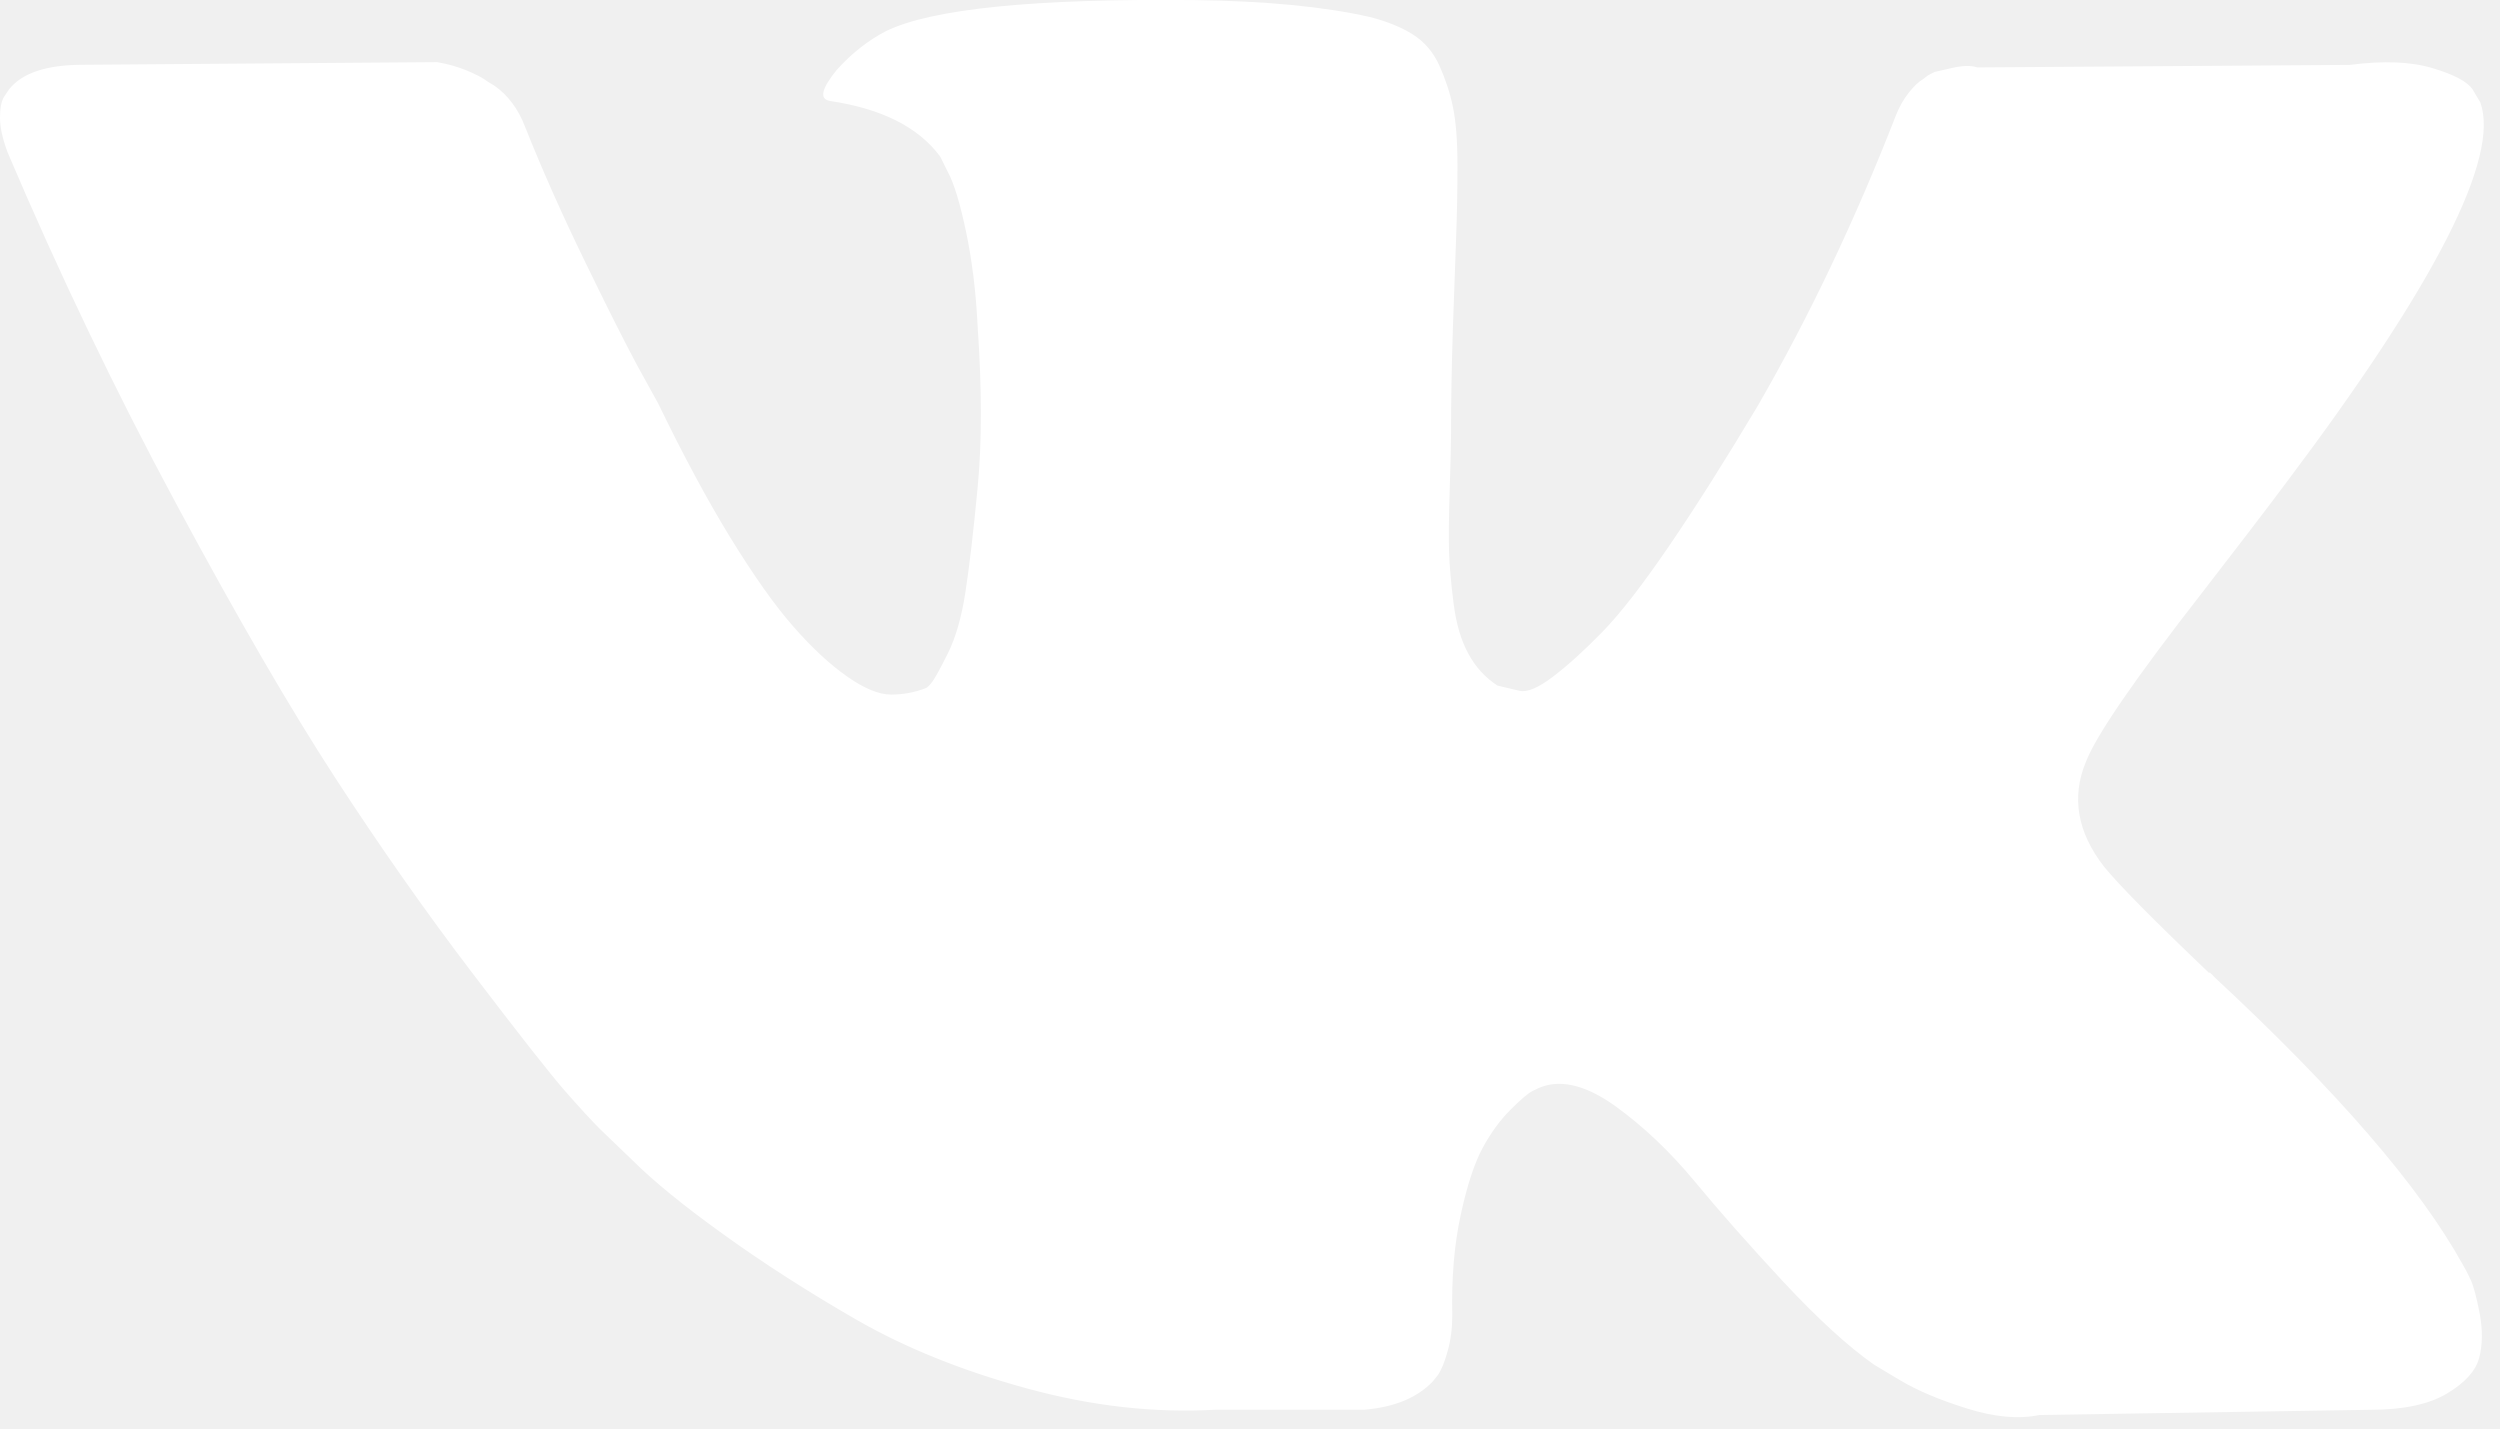
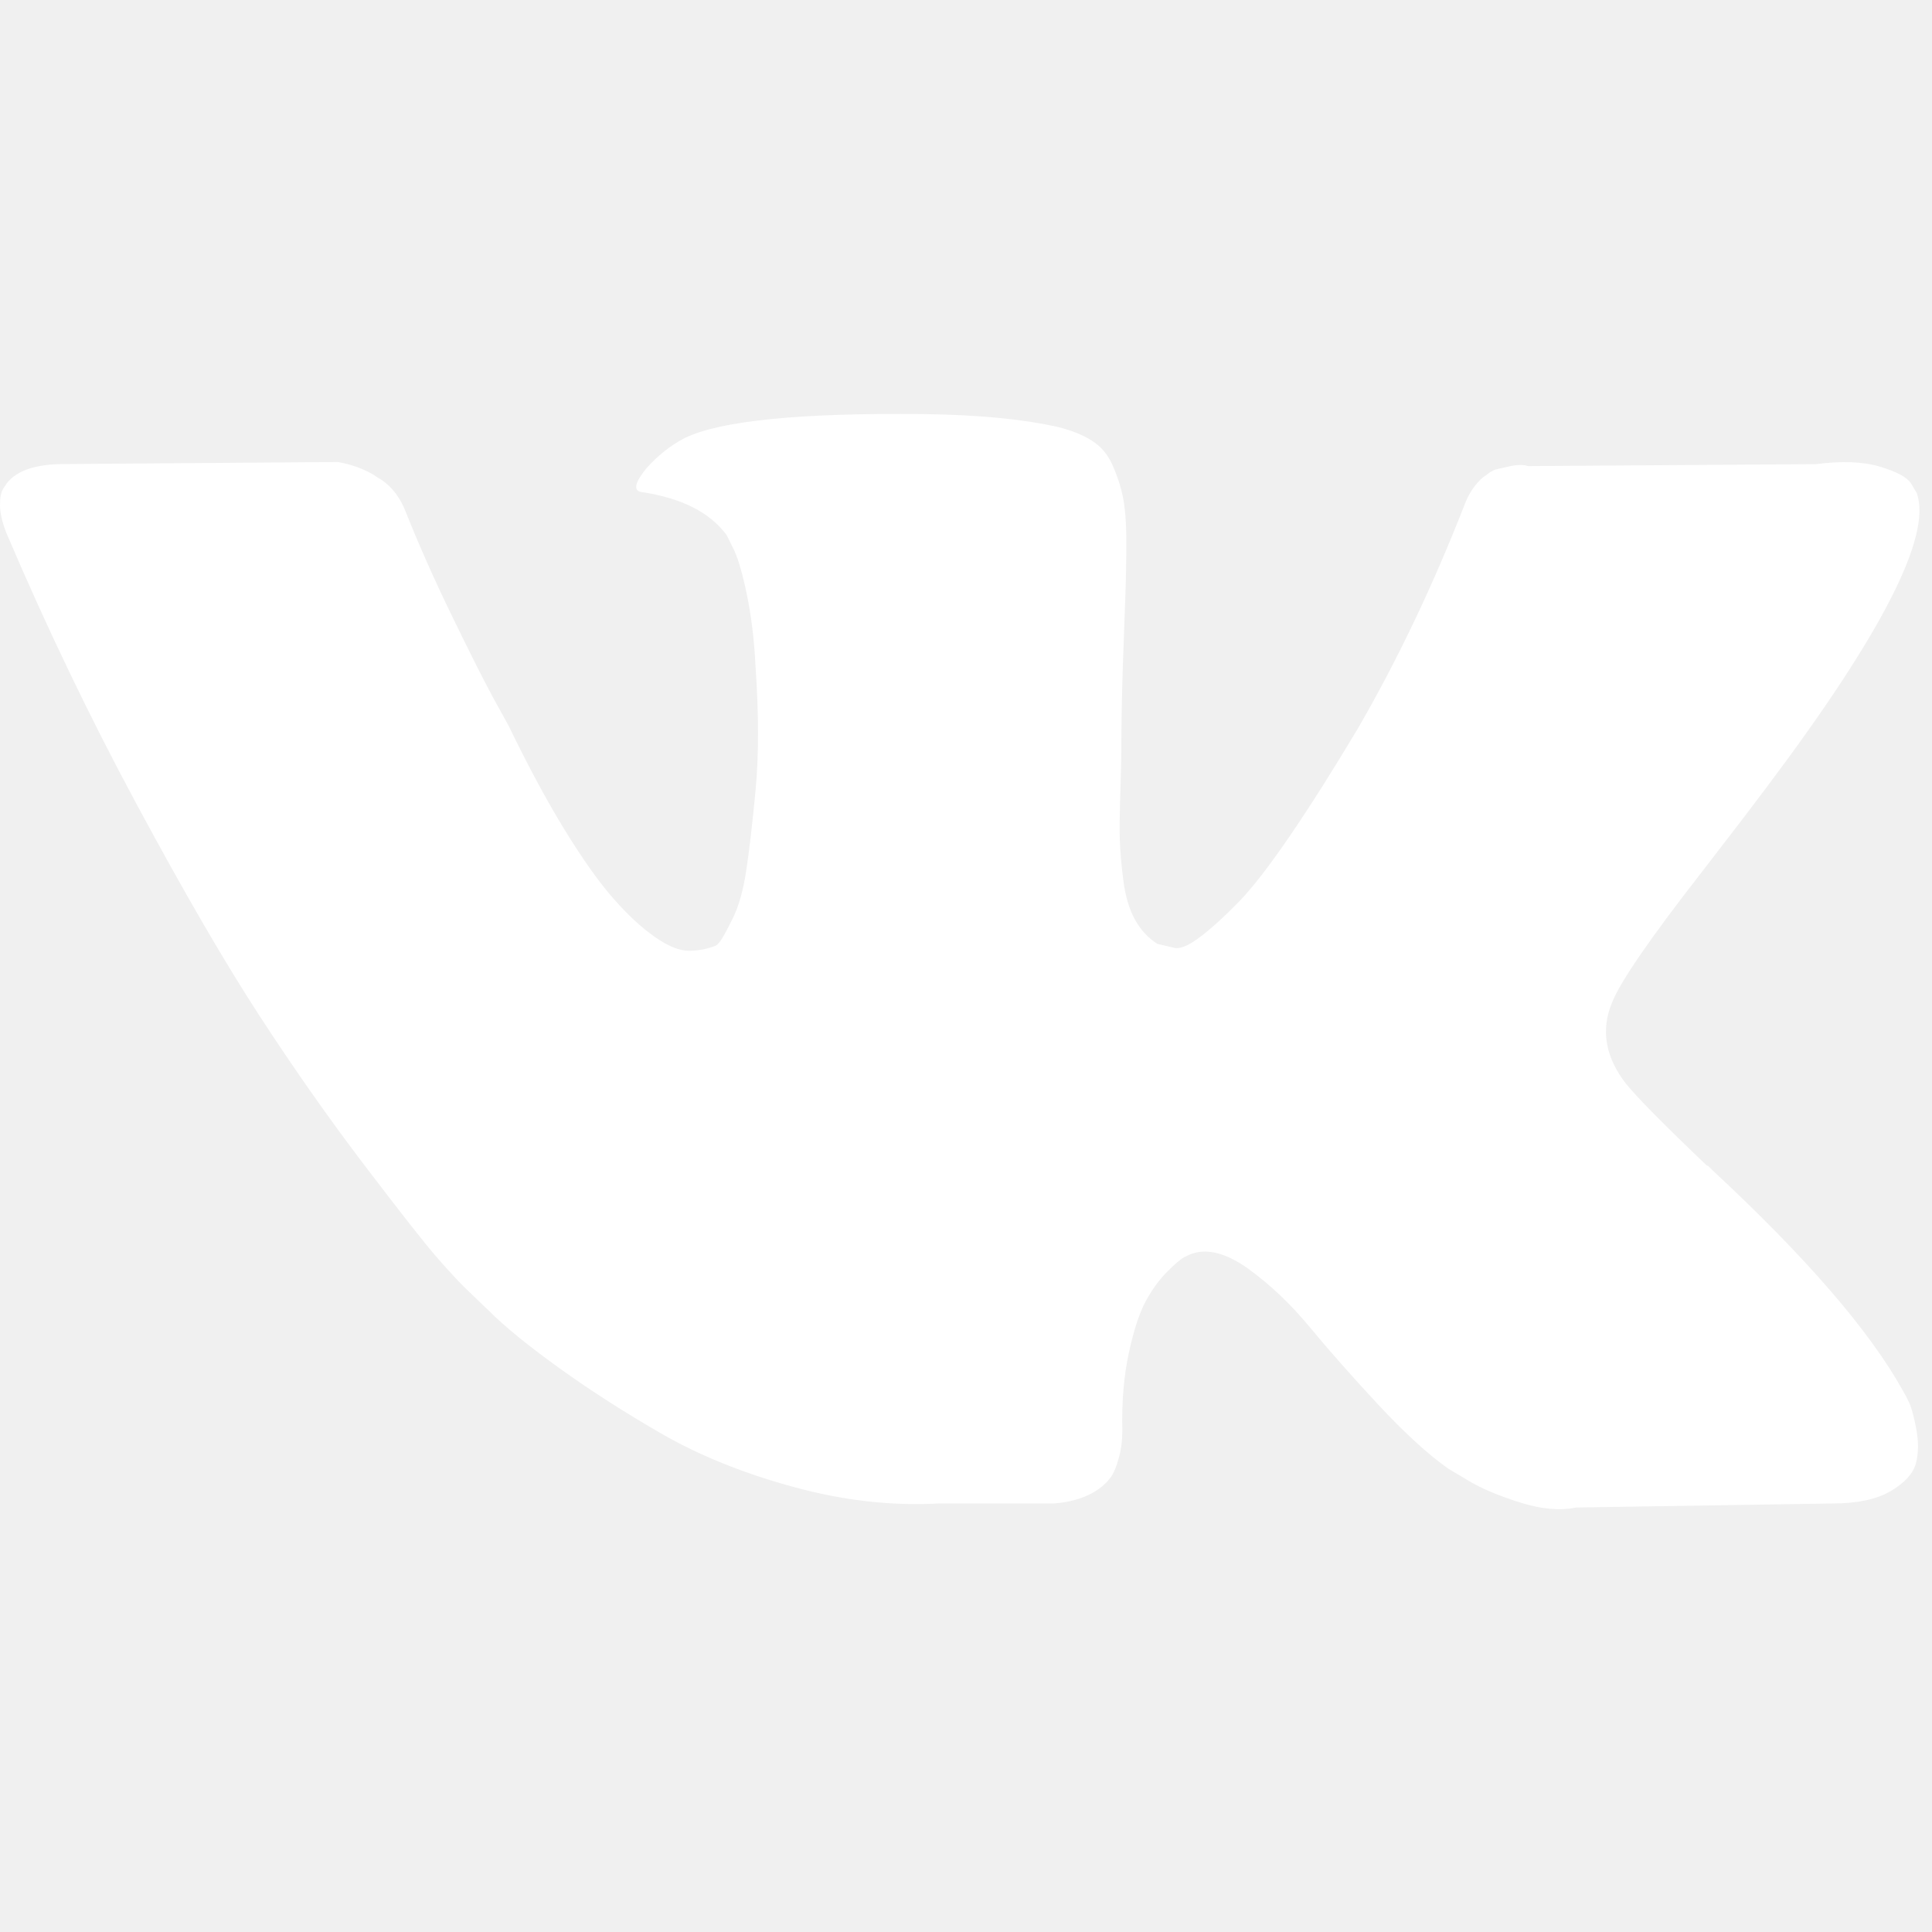
- <svg xmlns="http://www.w3.org/2000/svg" xmlns:xlink="http://www.w3.org/1999/xlink" version="1.1" id="Layer_1" x="0px" y="0px" width="126px" height="72px" viewBox="0 0 126 72" enable-background="new 0 0 126 72" xml:space="preserve">
+ <svg xmlns="http://www.w3.org/2000/svg" xmlns:xlink="http://www.w3.org/1999/xlink" version="1.1" id="Layer_1" x="0px" y="0px" width="20px" height="20px" viewBox="0 0 126 72" enable-background="new 0 0 126 72" xml:space="preserve">
  <g>
    <g>
      <defs>
        <rect id="SVGID_1_" width="126" height="72" />
      </defs>
      <clipPath id="SVGID_2_">
        <use xlink:href="#SVGID_1_" overflow="visible" />
      </clipPath>
      <path clip-path="url(#SVGID_2_)" fill="#FFFFFF" d="M124.523,64.503c-0.152-0.328-0.293-0.597-0.426-0.816    c-2.172-3.91-6.324-8.711-12.449-14.401l-0.129-0.134l-0.066-0.063l-0.066-0.066h-0.063c-2.781-2.651-4.543-4.434-5.281-5.344    c-1.348-1.738-1.652-3.5-0.914-5.281c0.523-1.348,2.477-4.19,5.867-8.538c1.781-2.302,3.195-4.149,4.234-5.539    c7.52-9.996,10.777-16.383,9.777-19.164l-0.387-0.649c-0.262-0.39-0.934-0.75-2.02-1.074c-1.086-0.327-2.477-0.383-4.172-0.163    L99.656,3.398c-0.301-0.105-0.738-0.099-1.301,0.034c-0.566,0.13-0.852,0.195-0.852,0.195L97.18,3.793l-0.258,0.195    c-0.219,0.129-0.457,0.354-0.719,0.683c-0.258,0.325-0.477,0.707-0.648,1.142c-2.047,5.258-4.367,10.145-6.977,14.663    c-1.609,2.695-3.086,5.031-4.434,7.009c-1.348,1.976-2.477,3.434-3.387,4.366c-0.914,0.935-1.738,1.685-2.477,2.246    c-0.742,0.567-1.305,0.806-1.695,0.72c-0.391-0.091-0.762-0.177-1.109-0.263c-0.609-0.39-1.098-0.922-1.465-1.597    c-0.371-0.672-0.621-1.52-0.75-2.543c-0.129-1.021-0.207-1.899-0.23-2.637c-0.02-0.738-0.008-1.785,0.035-3.129    c0.043-1.349,0.066-2.263,0.066-2.738c0-1.653,0.031-3.446,0.094-5.379c0.066-1.935,0.121-3.465,0.164-4.594    c0.043-1.13,0.066-2.324,0.066-3.587c0-1.258-0.078-2.245-0.23-2.965c-0.148-0.715-0.379-1.41-0.684-2.086    c-0.305-0.672-0.75-1.194-1.336-1.562c-0.586-0.371-1.313-0.664-2.18-0.883c-2.305-0.521-5.238-0.802-8.8-0.849    c-8.082-0.086-13.274,0.438-15.579,1.567c-0.914,0.476-1.738,1.129-2.476,1.953c-0.781,0.957-0.891,1.479-0.328,1.565    c2.609,0.392,4.453,1.325,5.543,2.802l0.39,0.784c0.305,0.563,0.61,1.563,0.911,2.996c0.304,1.435,0.5,3.021,0.585,4.758    c0.219,3.173,0.219,5.888,0,8.149c-0.214,2.257-0.421,4.019-0.617,5.277c-0.195,1.262-0.488,2.28-0.879,3.065    c-0.39,0.782-0.652,1.258-0.785,1.435c-0.129,0.172-0.238,0.28-0.324,0.323c-0.566,0.22-1.152,0.328-1.762,0.328    c-0.605,0-1.344-0.304-2.215-0.914c-0.867-0.608-1.769-1.444-2.703-2.512c-0.933-1.062-1.988-2.55-3.164-4.464    c-1.172-1.911-2.386-4.168-3.648-6.778l-1.043-1.89c-0.653-1.215-1.543-2.985-2.672-5.313c-1.129-2.323-2.129-4.569-2.996-6.745    c-0.348-0.91-0.871-1.605-1.567-2.087l-0.324-0.194c-0.219-0.172-0.566-0.356-1.043-0.556c-0.48-0.194-0.976-0.336-1.5-0.422    L4.172,3.265c-1.824,0-3.063,0.414-3.715,1.238L0.195,4.895C0.066,5.113,0,5.46,0,5.938c0,0.48,0.129,1.065,0.391,1.762    C3,13.824,5.832,19.734,8.898,25.425c3.063,5.696,5.723,10.278,7.981,13.754c2.262,3.478,4.562,6.758,6.91,9.84    c2.348,3.086,3.902,5.063,4.66,5.935c0.762,0.871,1.36,1.519,1.793,1.953l1.629,1.565c1.043,1.043,2.574,2.293,4.598,3.746    c2.02,1.457,4.258,2.891,6.711,4.305c2.457,1.41,5.312,2.563,8.574,3.453c3.258,0.892,6.43,1.25,9.516,1.074h7.496    c1.52-0.129,2.672-0.609,3.453-1.433l0.258-0.324c0.176-0.262,0.34-0.665,0.488-1.208c0.152-0.542,0.23-1.14,0.23-1.792    c-0.043-1.868,0.098-3.551,0.422-5.051c0.324-1.496,0.695-2.625,1.109-3.388c0.414-0.762,0.879-1.401,1.402-1.922    c0.52-0.522,0.891-0.836,1.109-0.944c0.215-0.11,0.387-0.185,0.52-0.231c1.043-0.347,2.27-0.007,3.684,1.012    c1.41,1.024,2.734,2.281,3.977,3.781c1.238,1.5,2.727,3.184,4.461,5.051c1.742,1.867,3.262,3.258,4.563,4.172l1.305,0.781    c0.871,0.524,2,1,3.391,1.435c1.391,0.437,2.605,0.547,3.648,0.327l16.688-0.262c1.648,0,2.934-0.272,3.844-0.815    c0.914-0.544,1.453-1.142,1.629-1.789c0.176-0.653,0.184-1.392,0.035-2.22C124.824,65.406,124.672,64.828,124.523,64.503    L124.523,64.503z M124.523,64.503" />
    </g>
  </g>
</svg>
